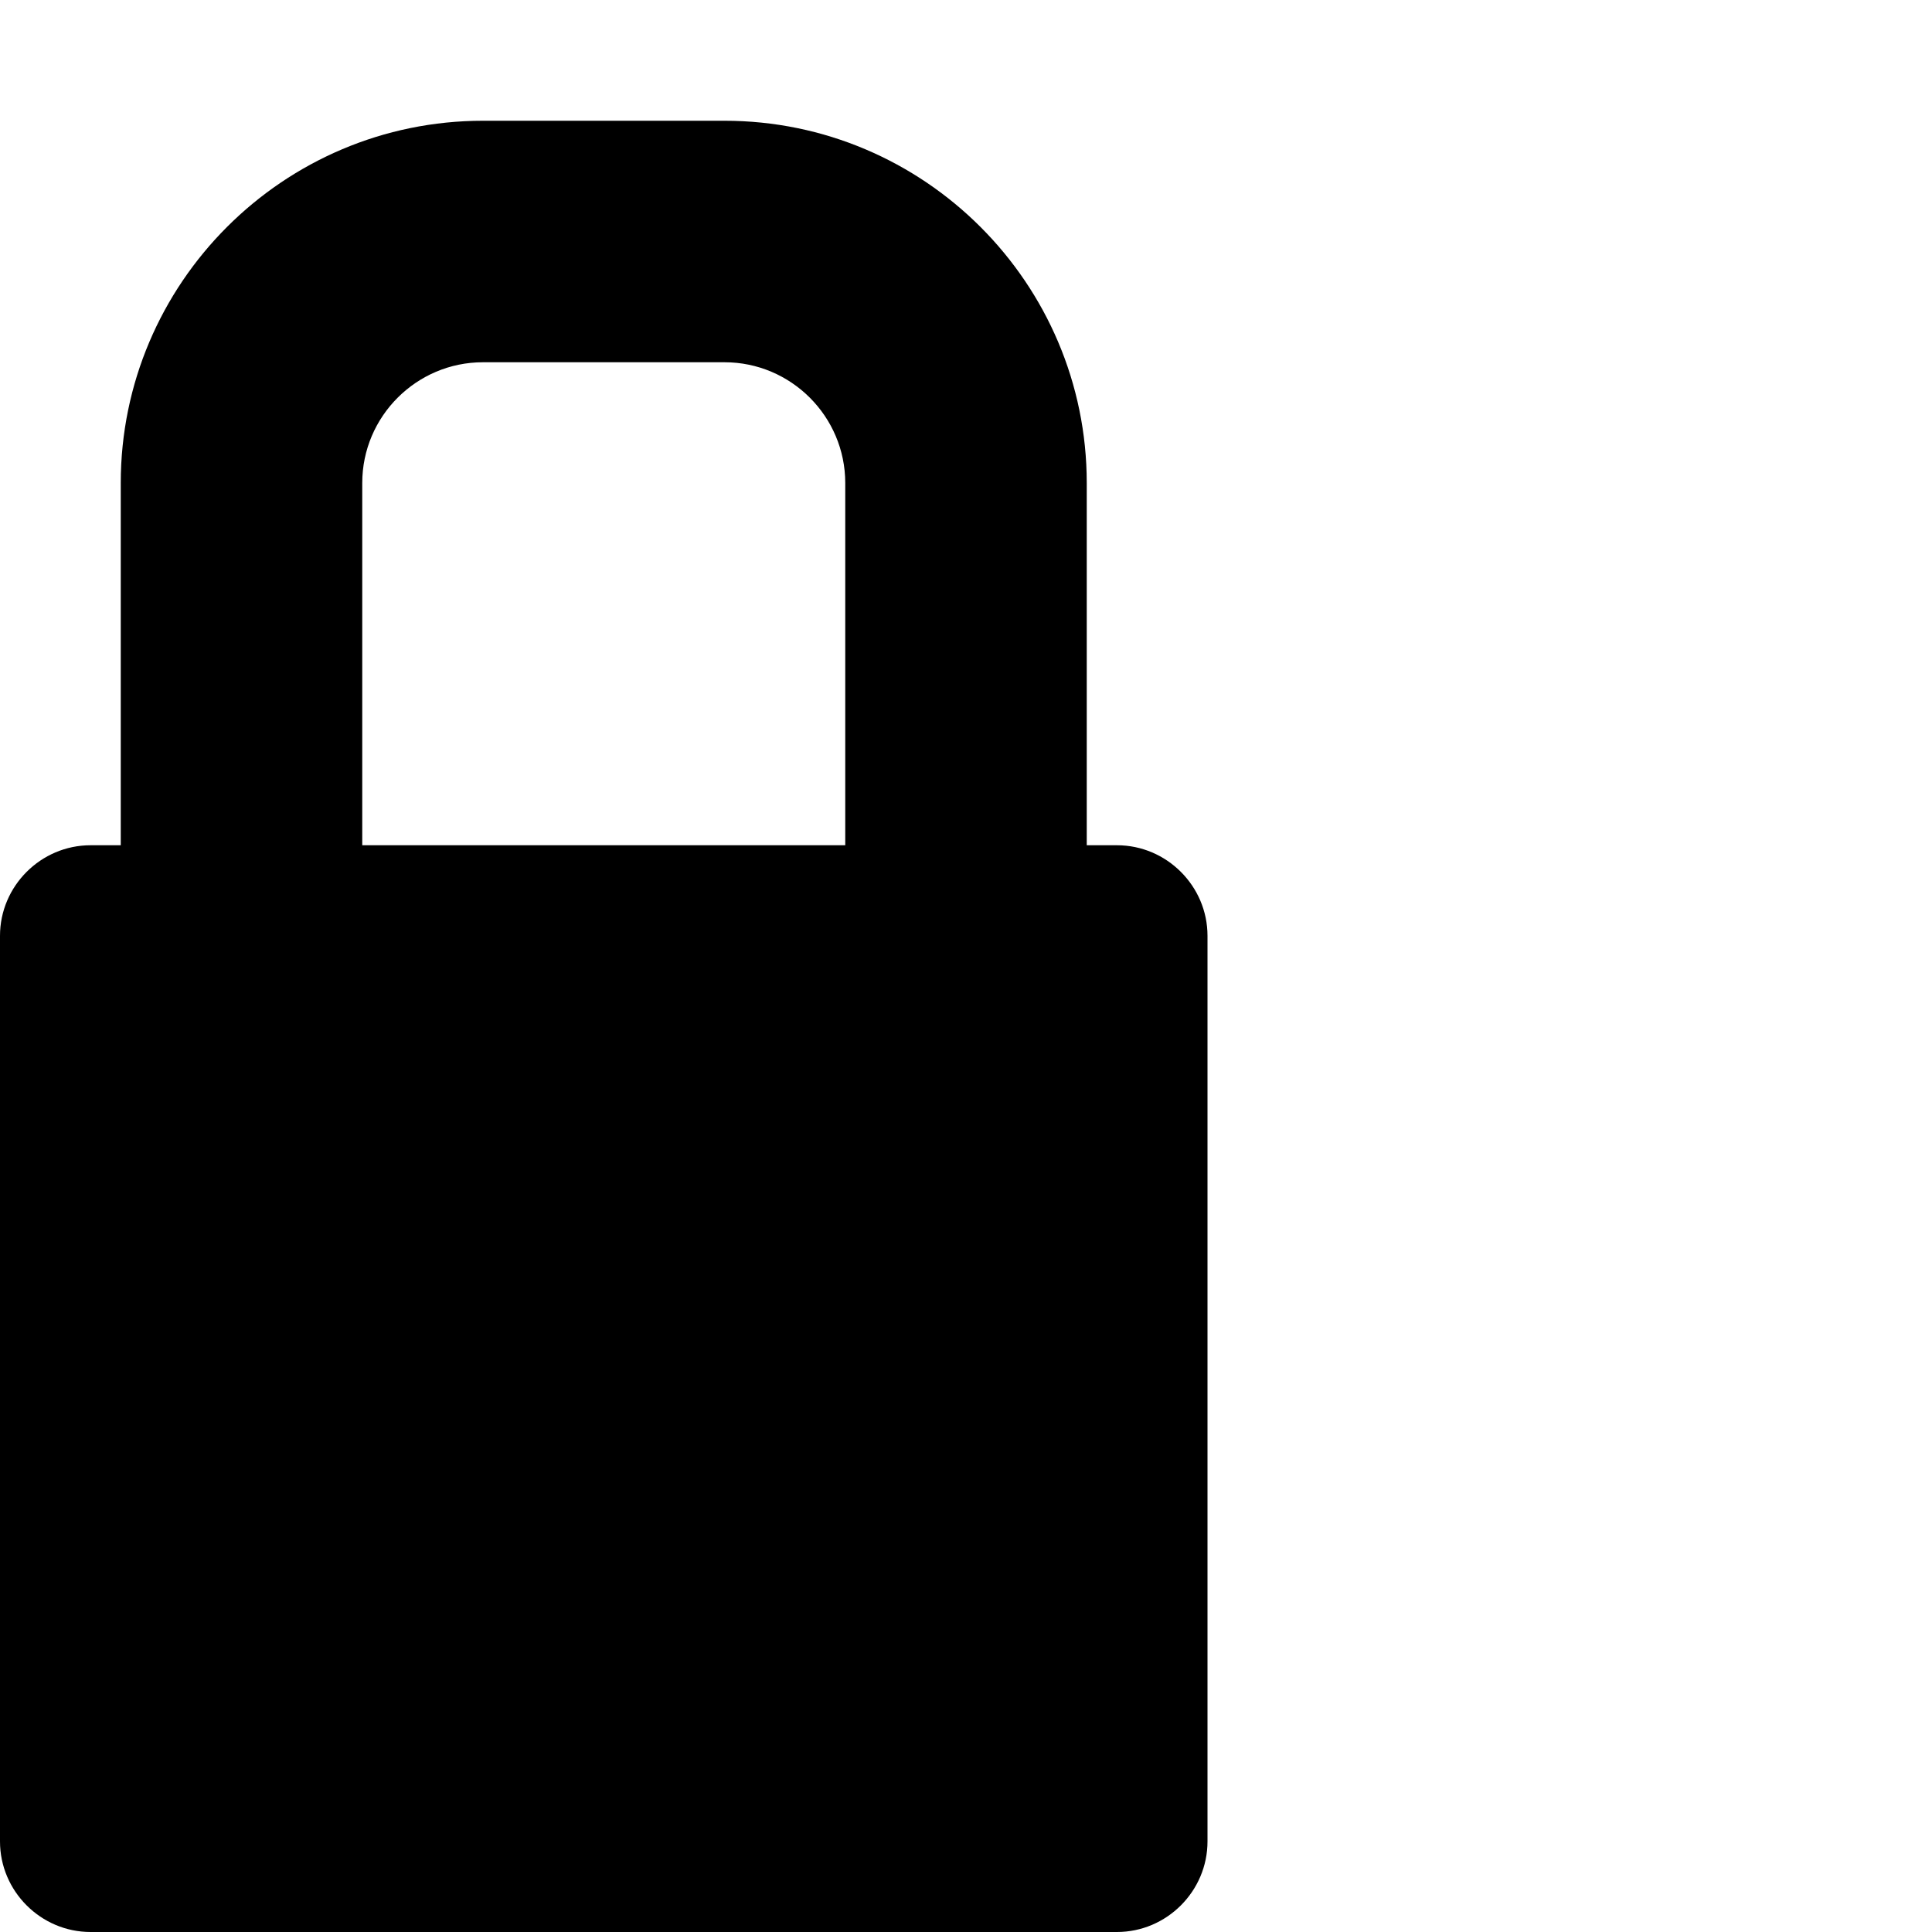
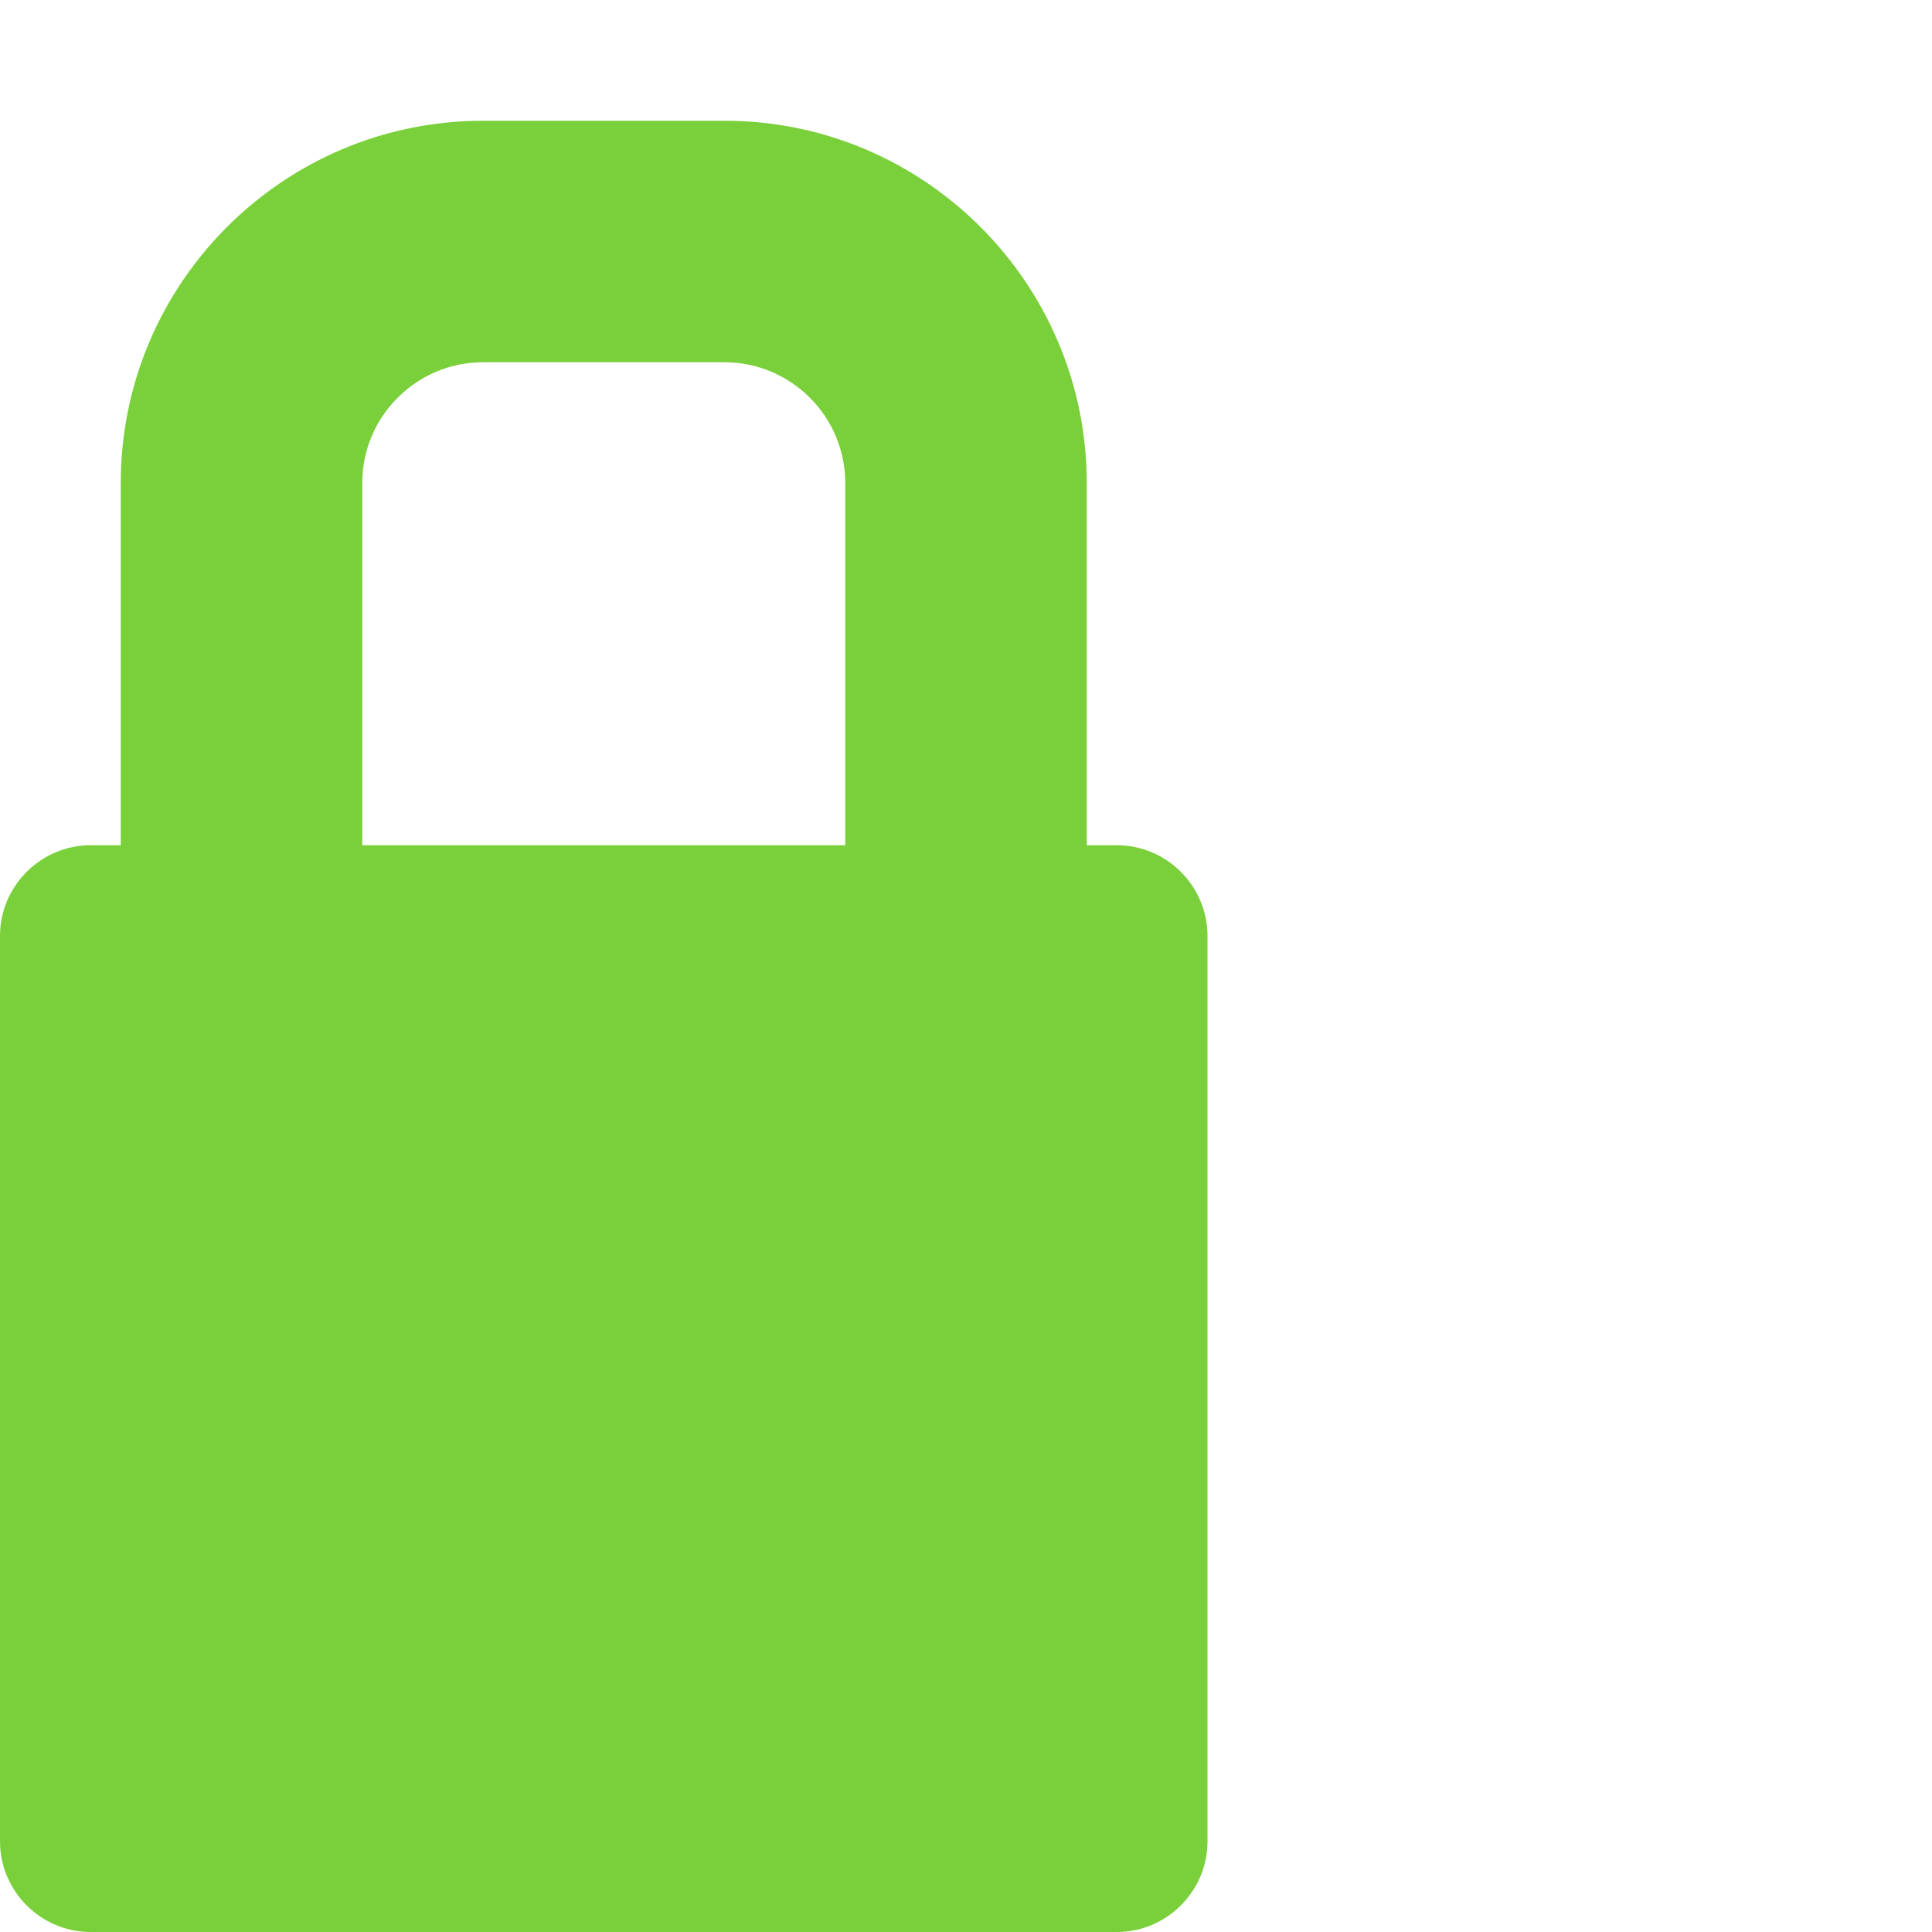
<svg xmlns="http://www.w3.org/2000/svg" version="1.1" width="16" height="16" viewBox="0 0 16 16">
-   <path fill="#000000" d="M9.25 7h-0.25v-3c0-1.654-1.346-3-3-3h-2c-1.654 0-3 1.346-3 3v3h-0.25c-0.412 0-0.75 0.338-0.75 0.75v7.5c0 0.412 0.338 0.75 0.75 0.75h8.5c0.412 0 0.75-0.338 0.75-0.75v-7.5c0-0.412-0.338-0.75-0.75-0.75zM3 4c0-0.551 0.449-1 1-1h2c0.551 0 1 0.449 1 1v3h-4v-3z" />
+   <path fill="#7ad03a" d="M9.25 7h-0.25v-3c0-1.654-1.346-3-3-3h-2c-1.654 0-3 1.346-3 3v3h-0.25c-0.412 0-0.75 0.338-0.75 0.75v7.5c0 0.412 0.338 0.75 0.75 0.75h8.5c0.412 0 0.75-0.338 0.75-0.75v-7.5c0-0.412-0.338-0.75-0.75-0.75zM3 4c0-0.551 0.449-1 1-1h2c0.551 0 1 0.449 1 1v3h-4v-3z" />
</svg>
